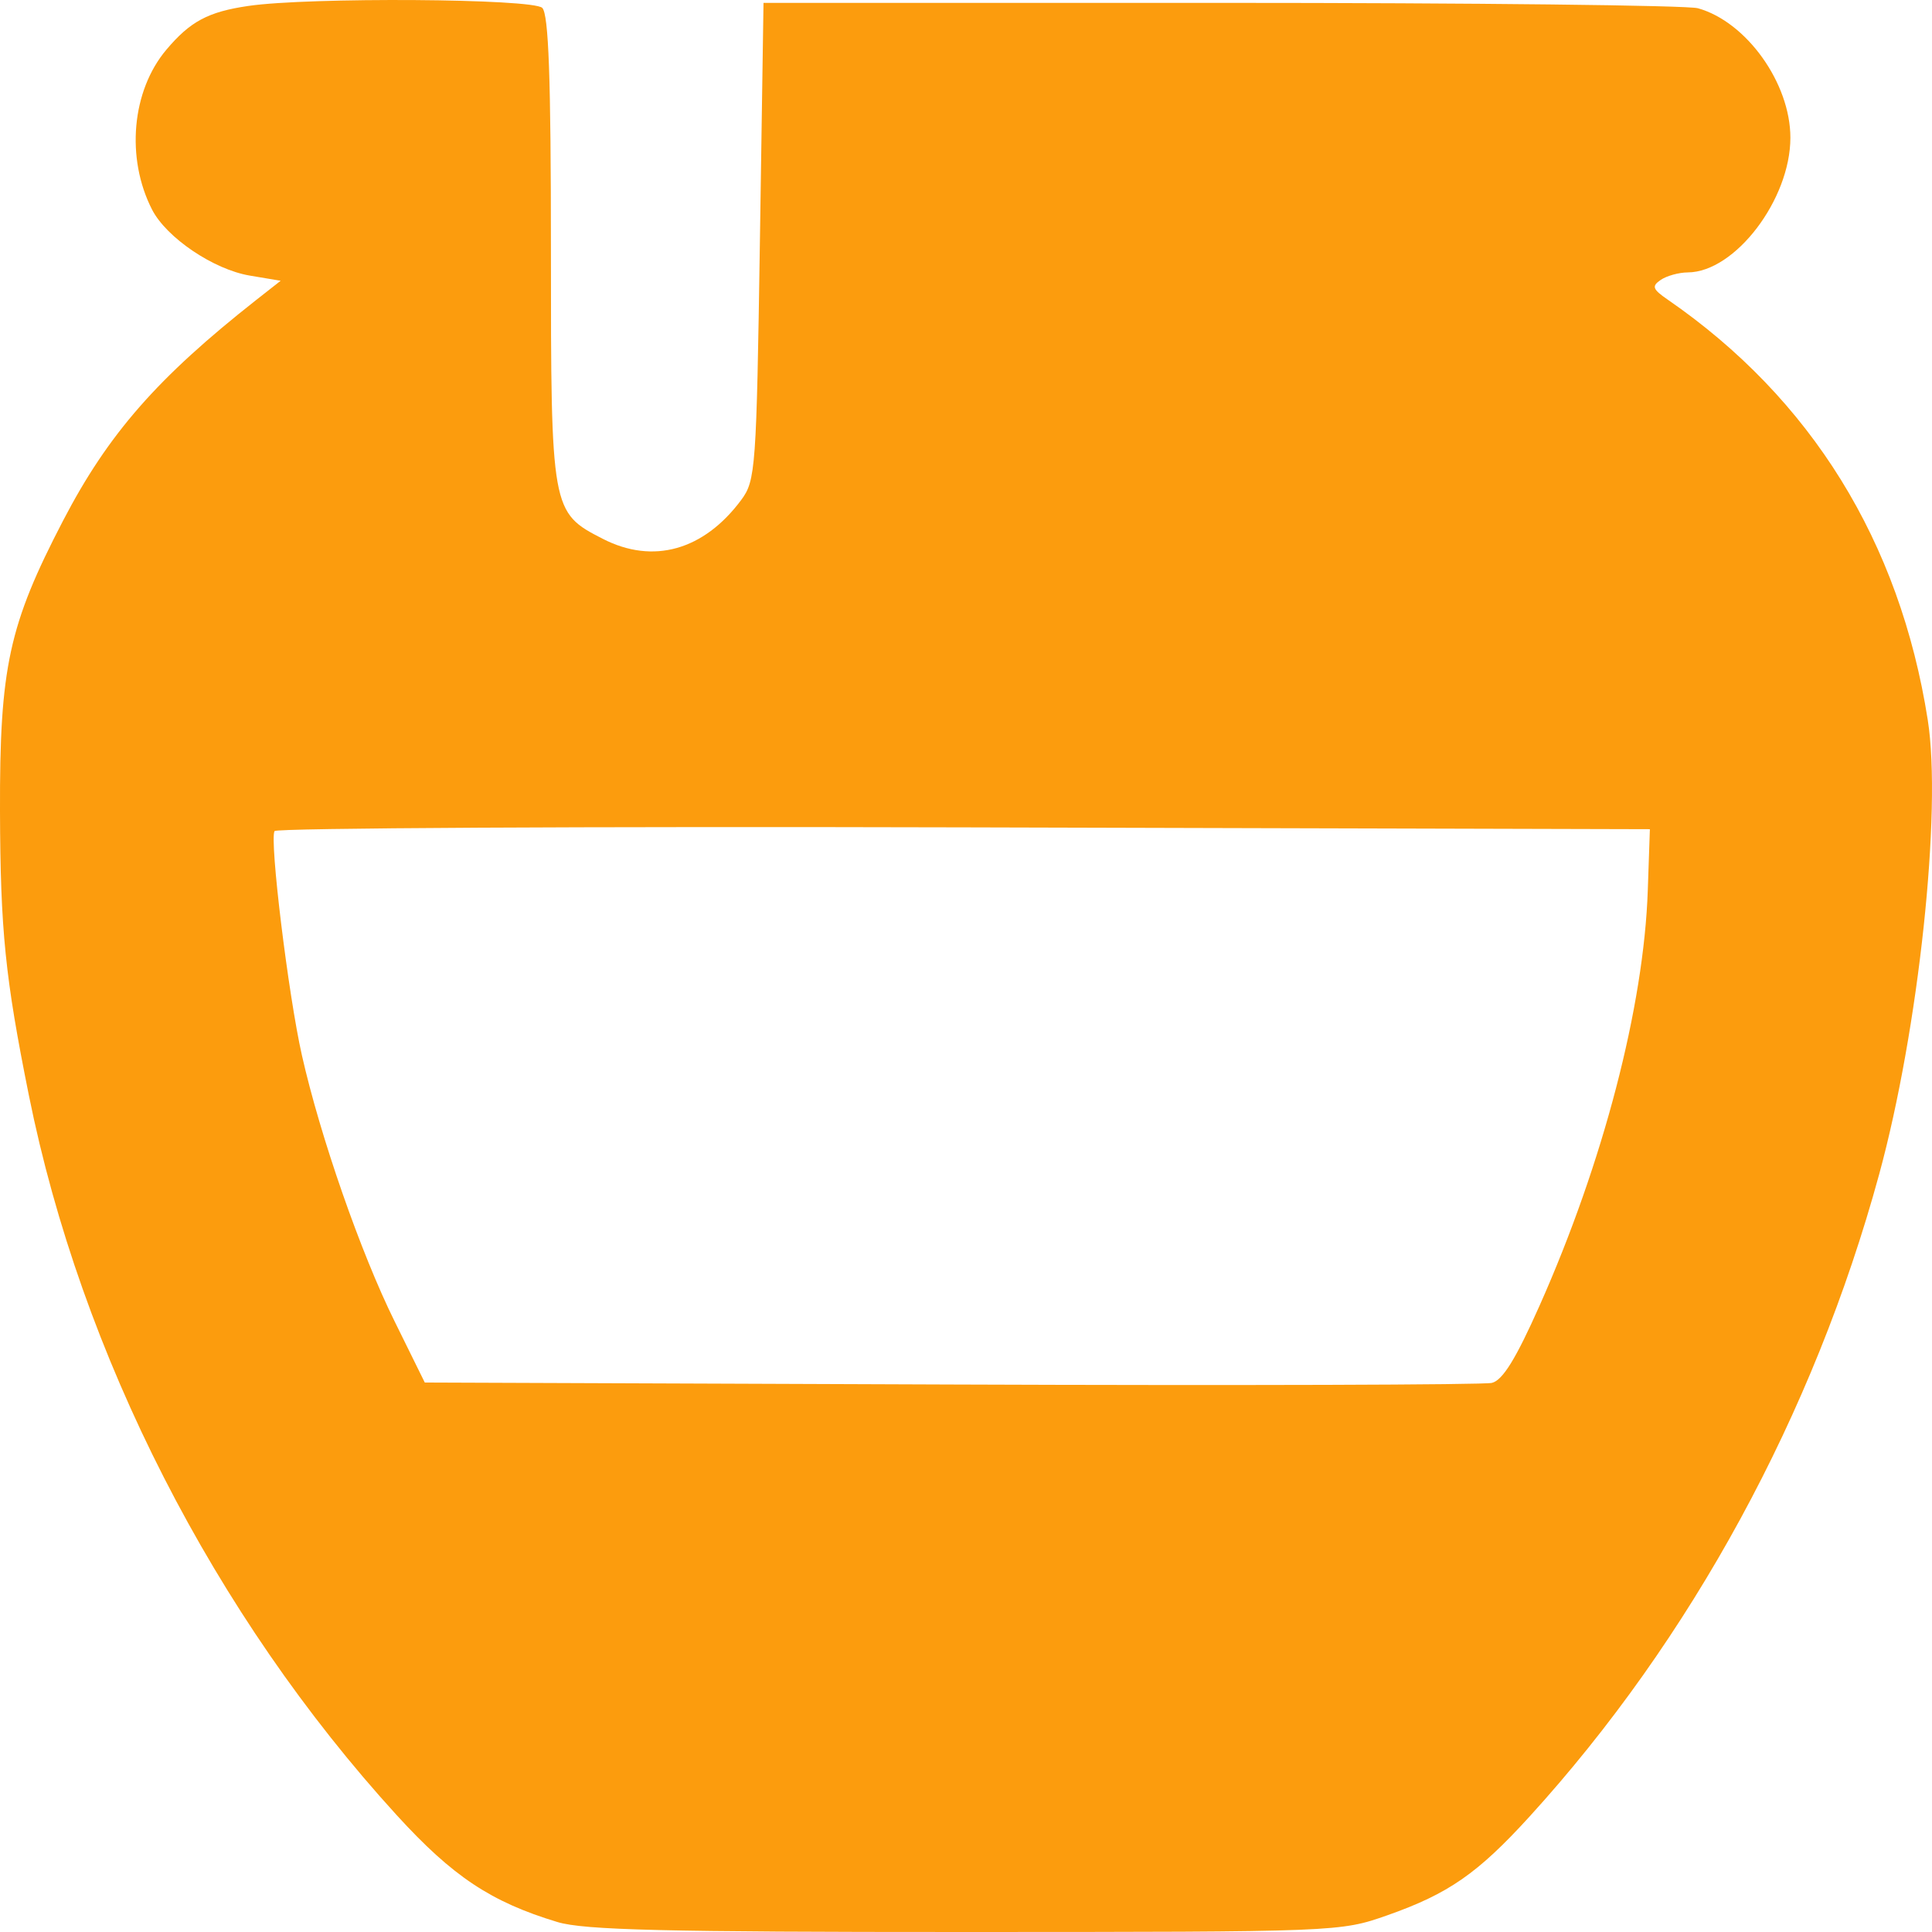
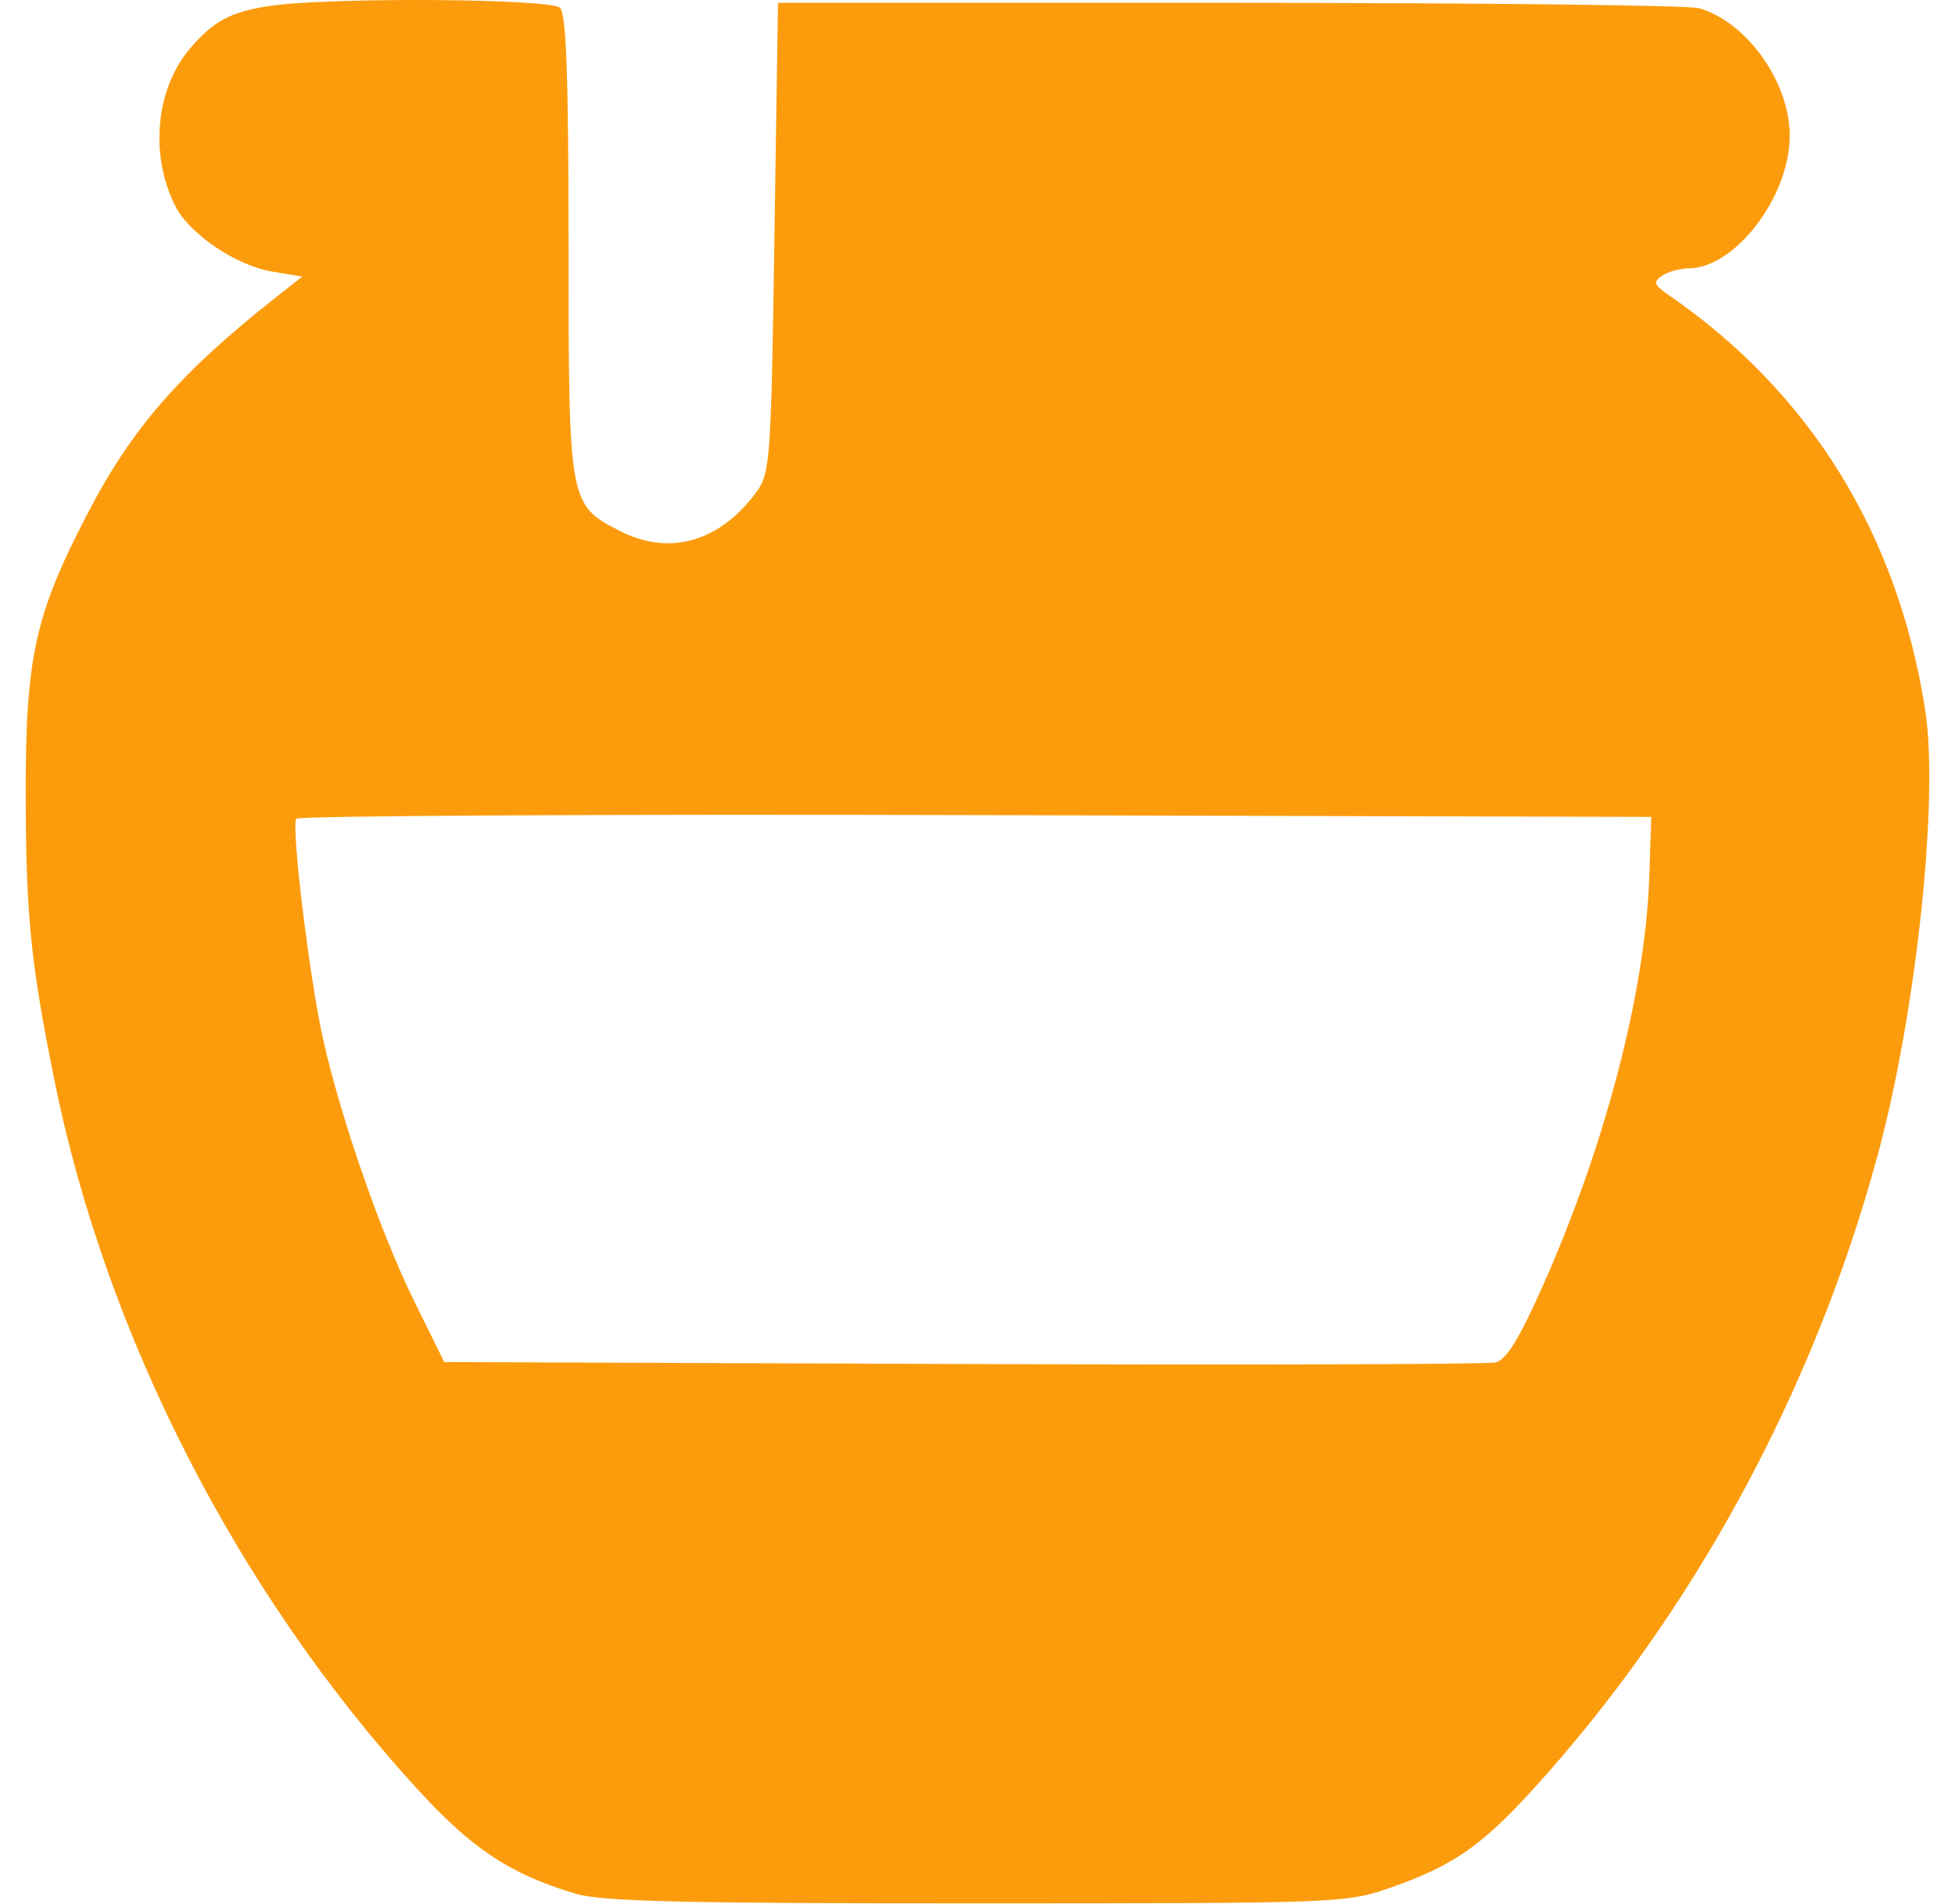
- <svg xmlns="http://www.w3.org/2000/svg" width="37" height="37" viewBox="0 0 37 37" fill="none">
-   <path fill-rule="evenodd" clip-rule="evenodd" d="M4.754 0.114C3.987 0.226 3.643 0.41 3.186 0.952C2.522 1.739 2.407 3.028 2.912 4.014C3.19 4.554 4.09 5.161 4.784 5.278L5.375 5.377L4.909 5.743C3.013 7.235 2.072 8.31 1.209 9.969C0.168 11.972 -0.008 12.781 0 15.536C0.007 17.817 0.099 18.721 0.552 20.972C1.553 25.946 4.101 30.932 7.599 34.764C8.671 35.938 9.402 36.424 10.675 36.809C11.183 36.963 12.736 37.001 18.486 37C25.636 36.999 25.666 36.997 26.569 36.68C27.739 36.268 28.299 35.879 29.289 34.793C32.39 31.389 34.736 27.08 35.989 22.486C36.744 19.72 37.193 15.527 36.919 13.789C36.383 10.373 34.687 7.632 31.937 5.737C31.648 5.538 31.628 5.481 31.804 5.361C31.918 5.283 32.151 5.218 32.323 5.217C33.229 5.211 34.288 3.82 34.288 2.637C34.288 1.594 33.448 0.418 32.517 0.158C32.315 0.101 28.205 0.055 23.385 0.055H14.622L14.553 4.621C14.487 8.981 14.471 9.204 14.195 9.575C13.477 10.54 12.508 10.813 11.546 10.32C10.557 9.814 10.551 9.777 10.551 4.774C10.551 1.49 10.507 0.273 10.385 0.151C10.205 -0.028 5.916 -0.057 4.754 0.114ZM31.557 17.05C31.482 19.276 30.703 22.265 29.486 25.001C29.031 26.024 28.778 26.434 28.571 26.484C28.413 26.522 23.751 26.536 18.21 26.515L8.135 26.477L7.558 25.307C6.909 23.996 6.134 21.769 5.783 20.215C5.521 19.056 5.158 16.078 5.258 15.916C5.294 15.857 11.235 15.826 18.46 15.845L31.597 15.88L31.557 17.05Z" fill="#FC9C0D" />
+ <svg xmlns="http://www.w3.org/2000/svg" width="38" height="37" viewBox="0 0 38 37" fill="none">
+   <path fill-rule="evenodd" clip-rule="evenodd" d="M5.254 0.114C4.487 0.226 4.143 0.41 3.686 0.952C3.022 1.739 2.907 3.028 3.412 4.014C3.69 4.554 4.59 5.161 5.284 5.278L5.875 5.377L5.409 5.743C3.513 7.235 2.572 8.31 1.709 9.969C0.668 11.972 0.492 12.781 0.5 15.536C0.507 17.817 0.599 18.721 1.052 20.972C2.053 25.946 4.601 30.932 8.099 34.764C9.171 35.938 9.902 36.424 11.175 36.809C11.683 36.963 13.236 37.001 18.986 37C26.136 36.999 26.166 36.997 27.069 36.68C28.239 36.268 28.799 35.879 29.789 34.793C32.89 31.389 35.236 27.08 36.489 22.486C37.244 19.72 37.693 15.527 37.419 13.789C36.883 10.373 35.187 7.632 32.437 5.737C32.148 5.538 32.128 5.481 32.304 5.361C32.417 5.283 32.651 5.218 32.823 5.217C33.729 5.211 34.788 3.82 34.788 2.637C34.788 1.594 33.948 0.418 33.017 0.158C32.815 0.101 28.705 0.055 23.885 0.055H15.122L15.053 4.621C14.987 8.981 14.971 9.204 14.695 9.575C13.977 10.54 13.008 10.813 12.046 10.32C11.057 9.814 11.051 9.777 11.051 4.774C11.051 1.49 11.007 0.273 10.885 0.151C10.705 -0.028 6.416 -0.057 5.254 0.114ZM32.057 17.05C31.982 19.276 31.203 22.265 29.986 25.001C29.531 26.024 29.278 26.434 29.071 26.484C28.913 26.522 24.251 26.536 18.71 26.515L8.635 26.477L8.058 25.307C7.409 23.996 6.634 21.769 6.283 20.215C6.021 19.056 5.658 16.078 5.758 15.916C5.794 15.857 11.735 15.826 18.96 15.845L32.097 15.88L32.057 17.05Z" fill="#FC9C0D" />
</svg>
